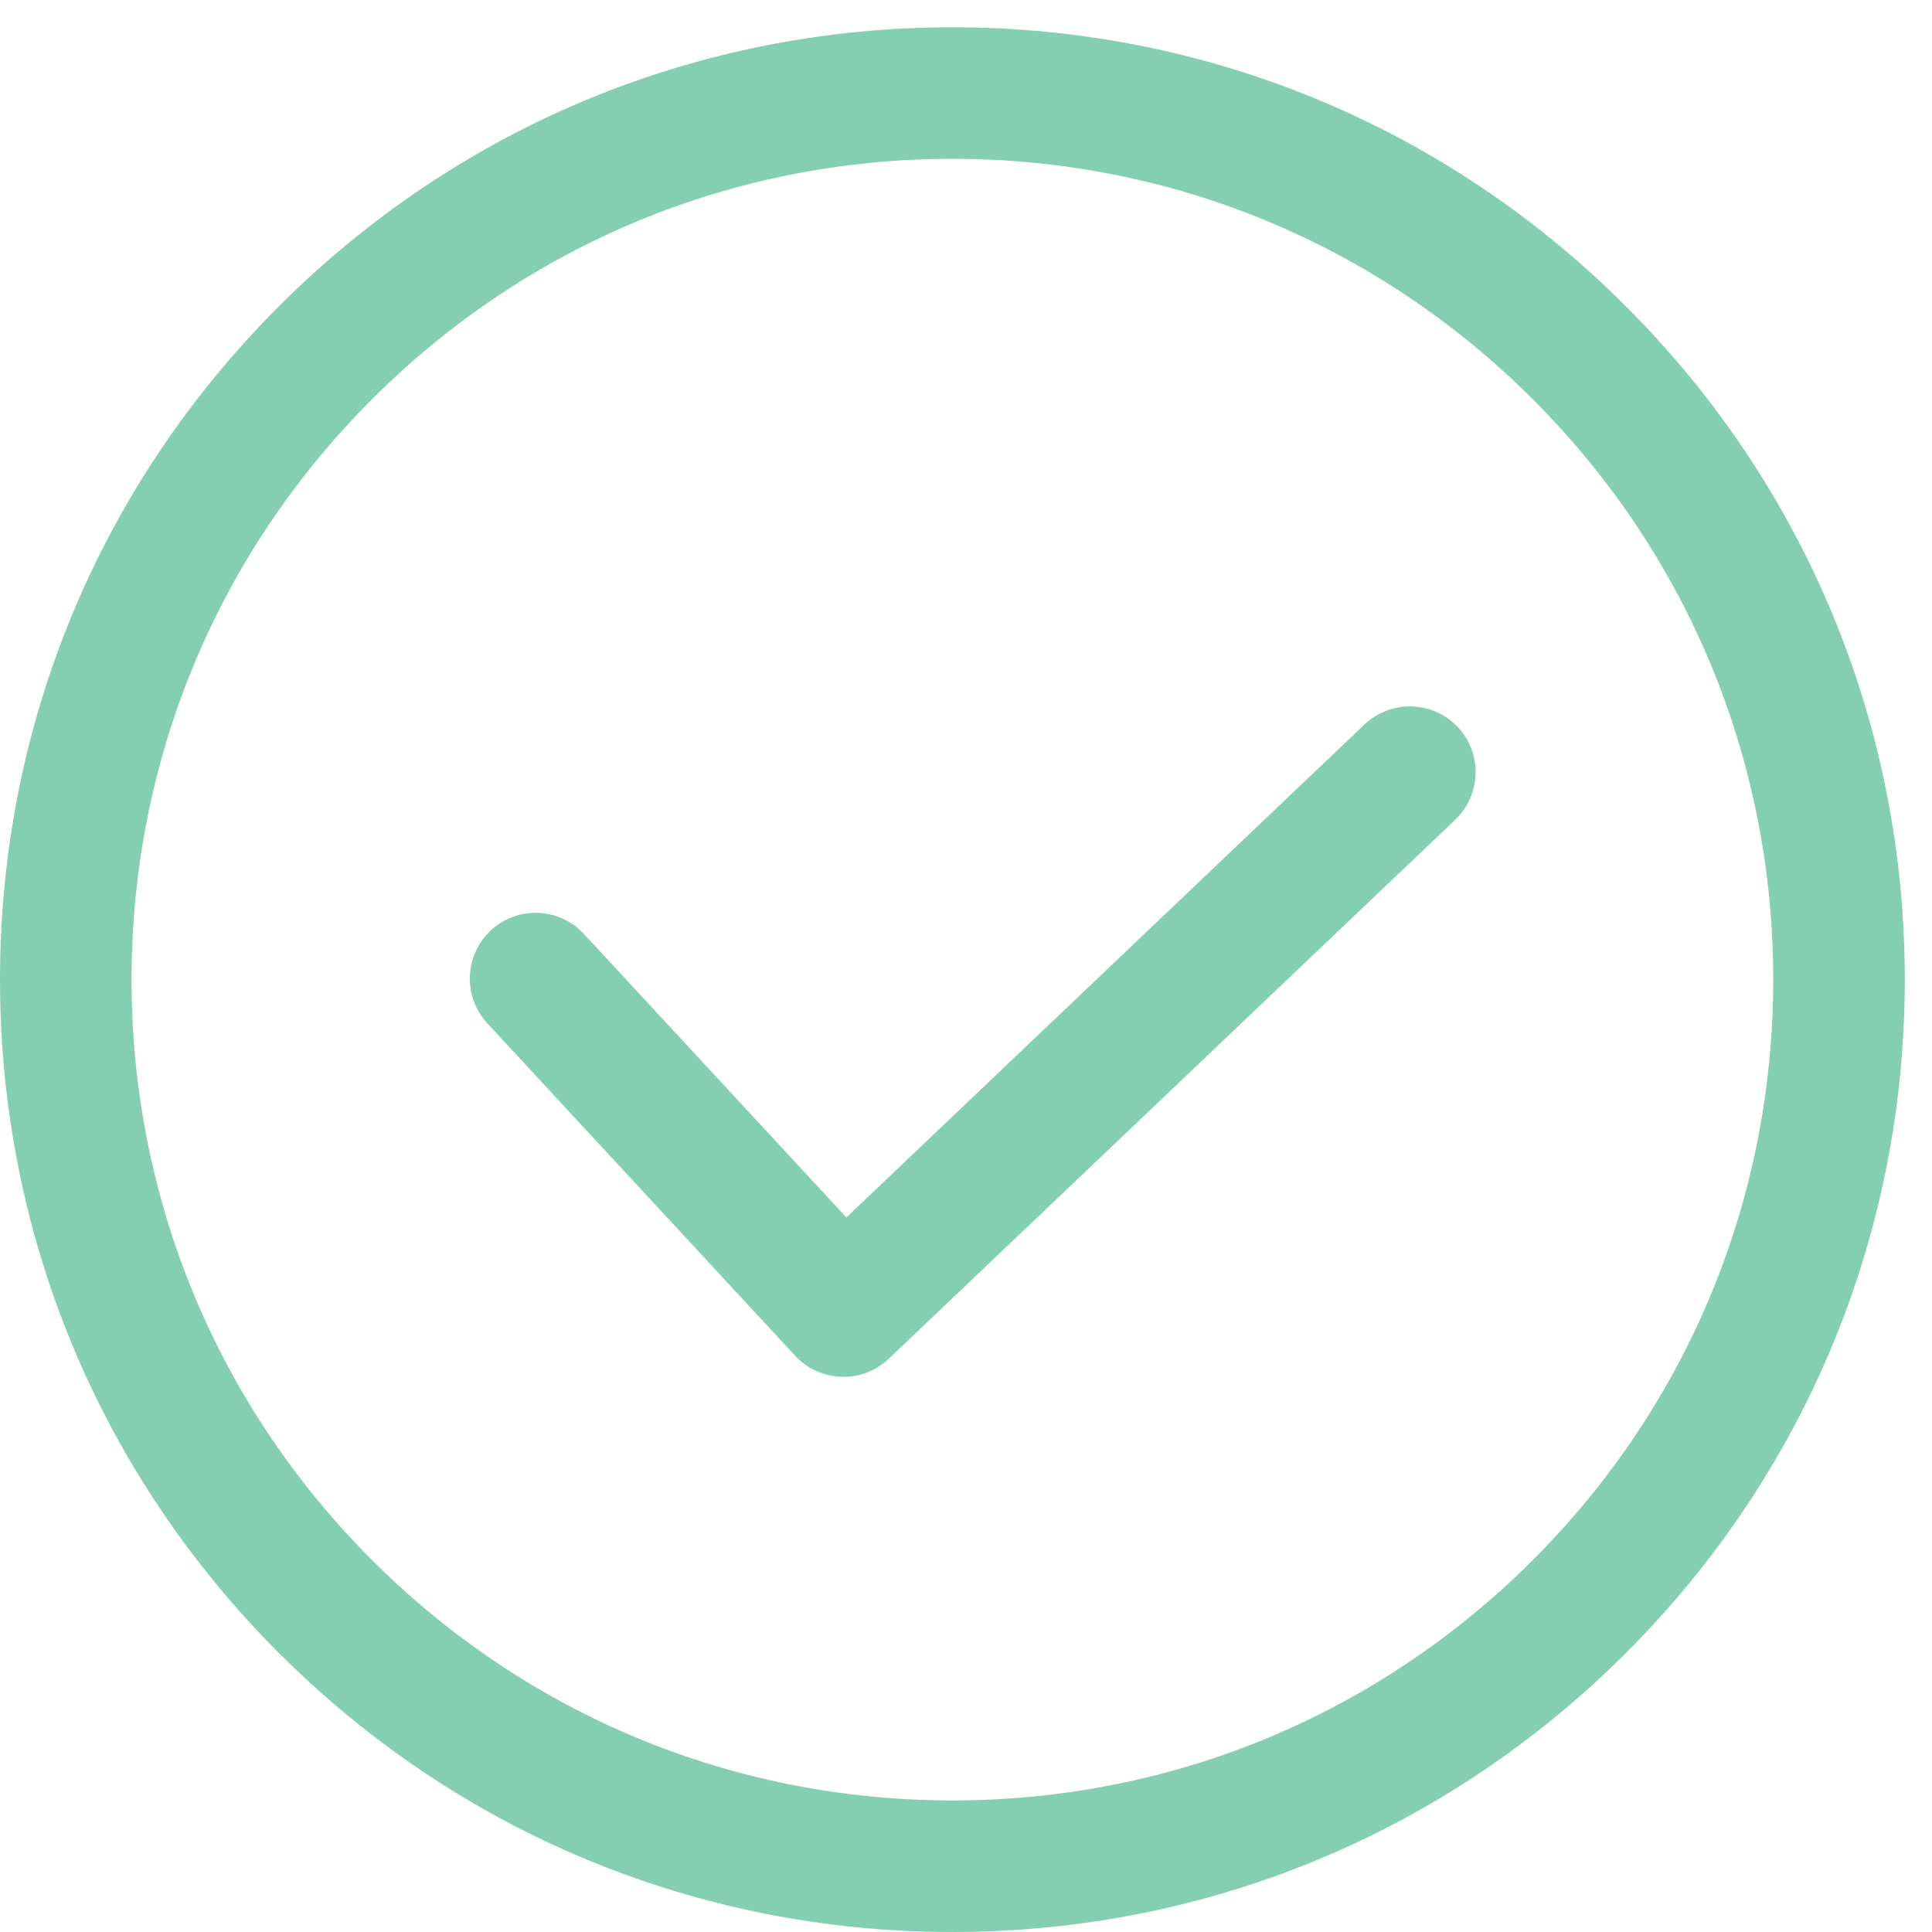
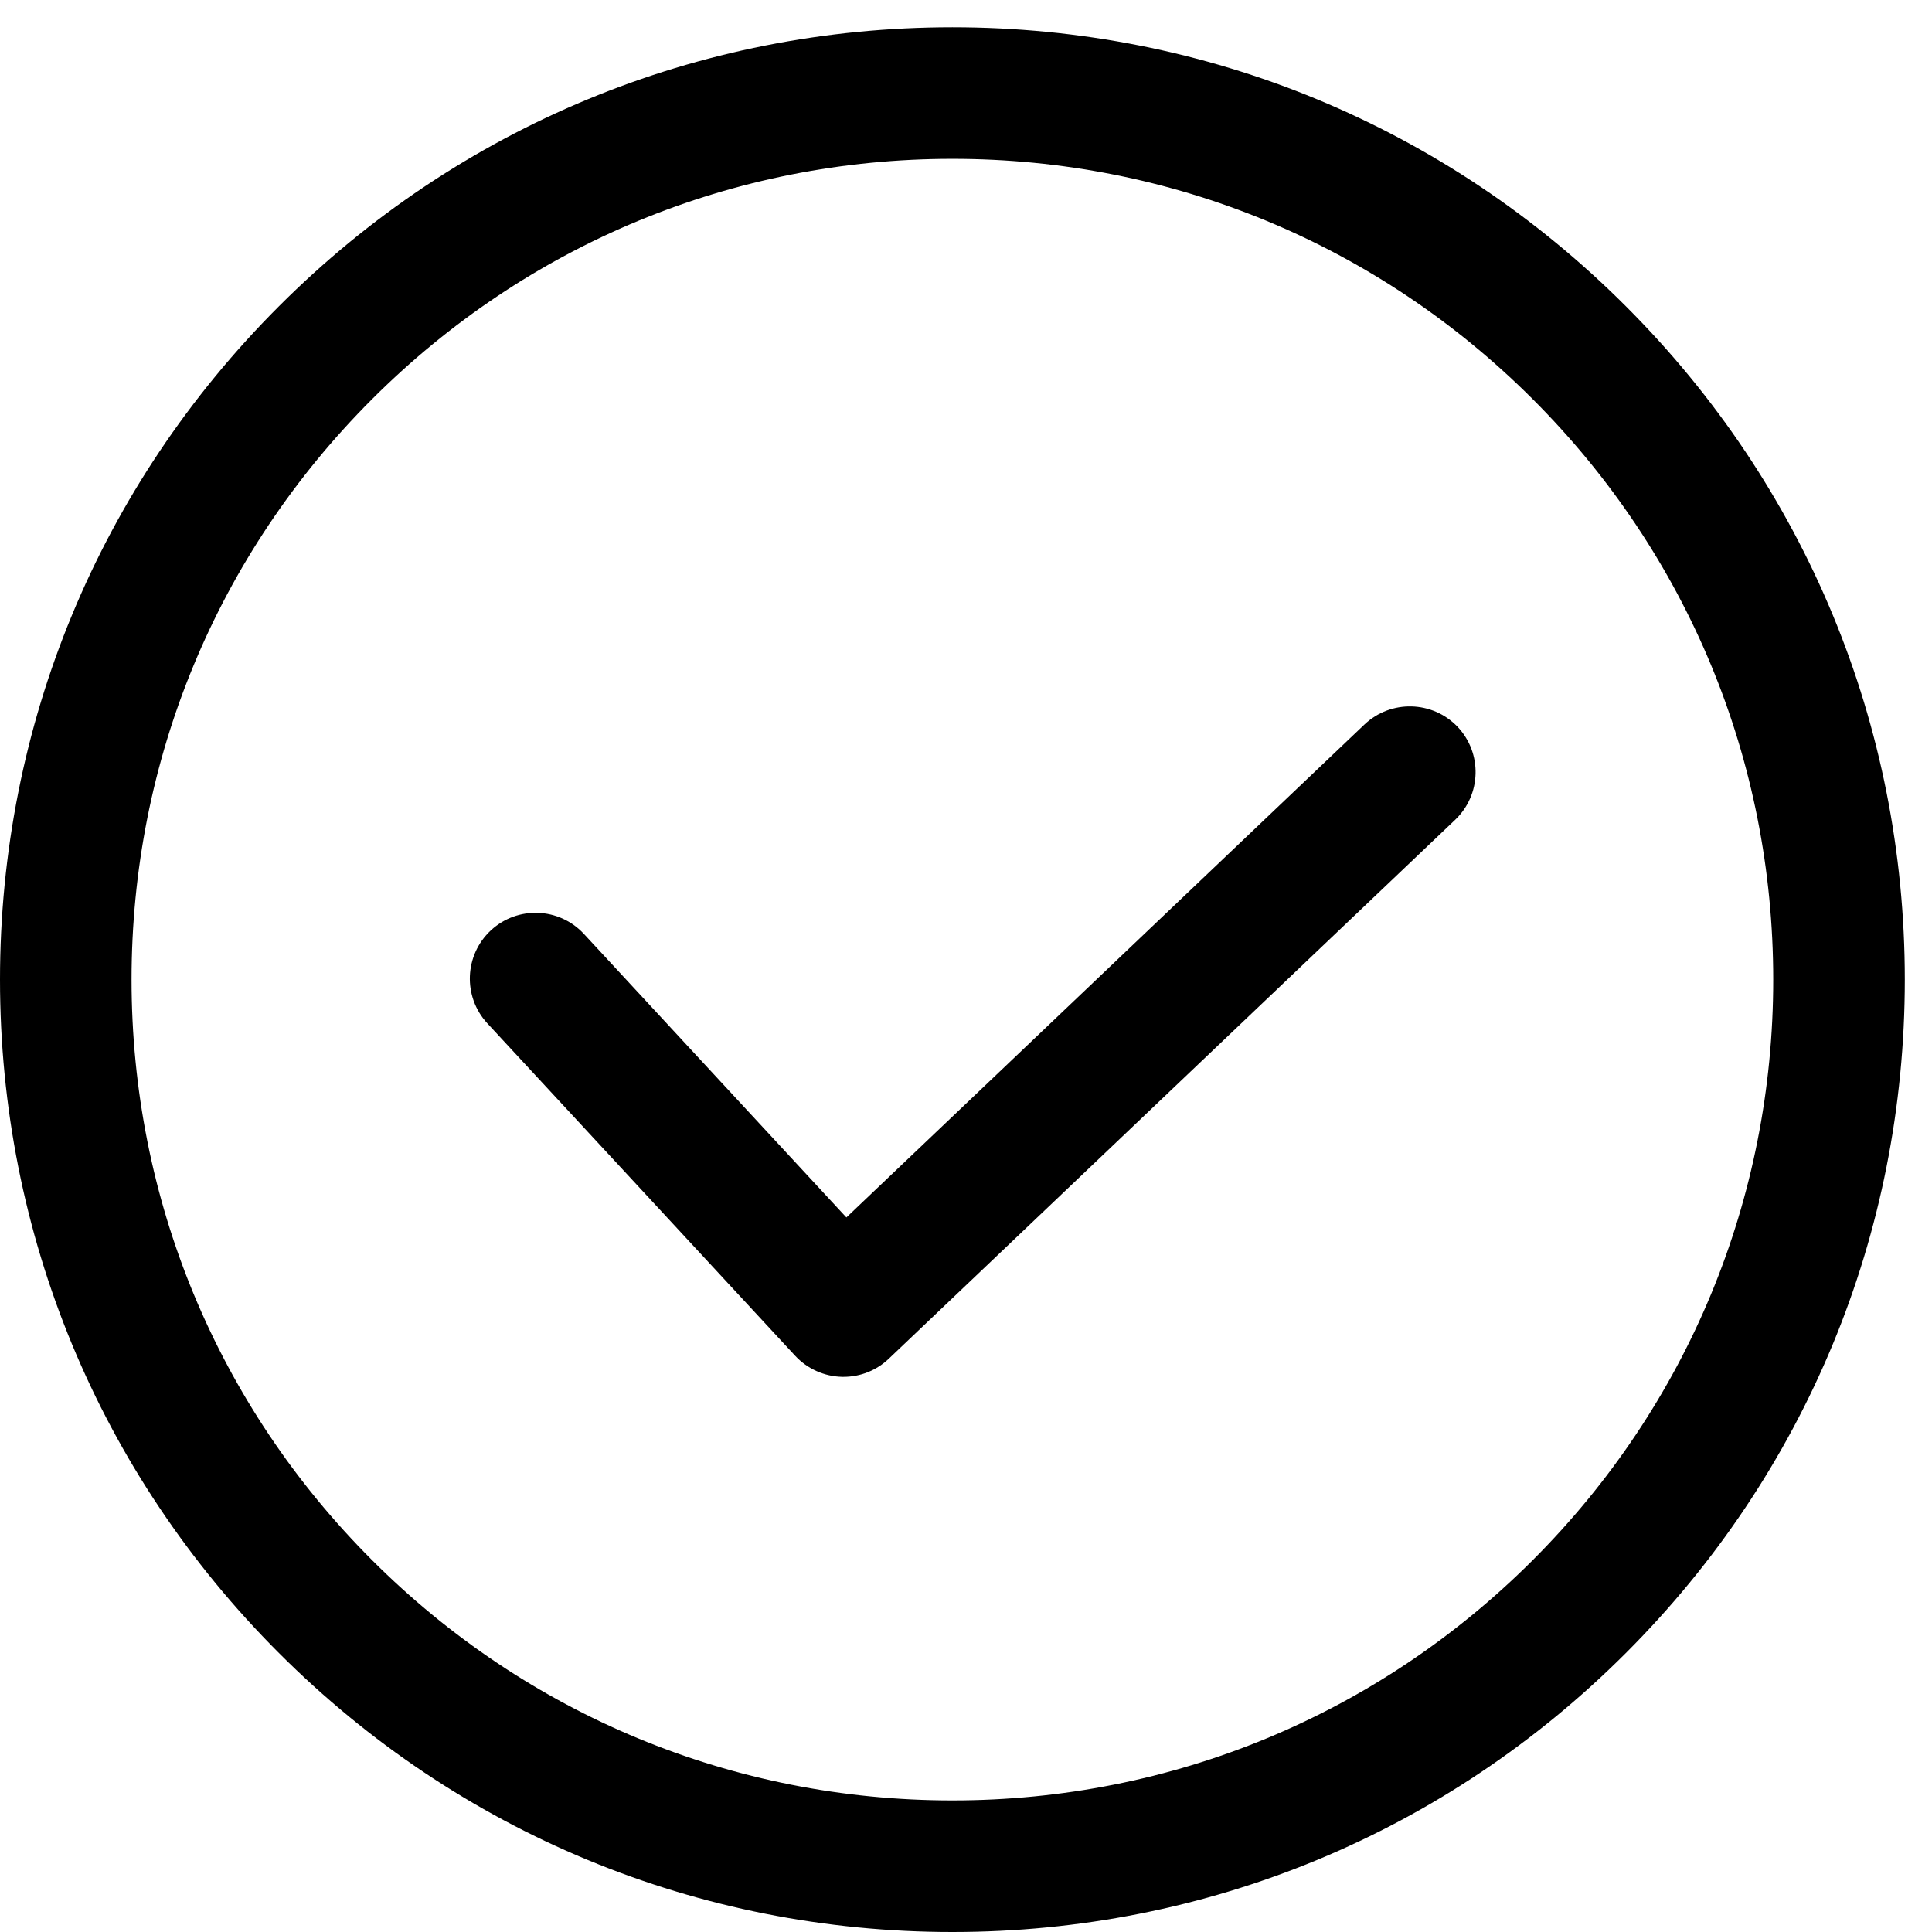
<svg xmlns="http://www.w3.org/2000/svg" width="67" height="67" viewBox="0 0 67 67">
-   <path d="M29.208 47.748a2.295 2.295 0 0 1-1.63-.728L16.899 35.487a2.285 2.285 0 0 1 .125-3.224 2.283 2.283 0 0 1 3.223.122l9.105 9.835L47.32 25.123a2.29 2.29 0 0 1 3.226.08 2.287 2.287 0 0 1-.08 3.225L30.822 47.12a2.276 2.276 0 0 1-1.573.628h-.041zm3.82-42.24c-7.603 0-14.751 2.961-20.128 8.338-5.377 5.375-8.338 12.523-8.338 20.126 0 7.603 2.961 14.752 8.338 20.129 5.377 5.376 12.525 8.336 20.128 8.336s14.752-2.96 20.129-8.336c5.376-5.376 8.337-12.525 8.337-20.129 0-7.604-2.961-14.751-8.337-20.126-5.377-5.377-12.525-8.338-20.129-8.338zm0 61.492c-8.822 0-17.116-3.436-23.354-9.674C3.436 51.09 0 42.796 0 33.972c0-8.823 3.436-17.117 9.674-23.352C15.91 4.382 24.205.946 33.028.946c8.825 0 17.119 3.436 23.355 9.674 6.238 6.235 9.674 14.529 9.674 23.352 0 8.824-3.436 17.118-9.674 23.354C50.145 63.564 41.852 67 33.028 67z" fill="#84CFB1" fill-rule="evenodd" />
+   <path d="M29.208 47.748a2.295 2.295 0 0 1-1.63-.728L16.899 35.487a2.285 2.285 0 0 1 .125-3.224 2.283 2.283 0 0 1 3.223.122l9.105 9.835L47.32 25.123a2.29 2.29 0 0 1 3.226.08 2.287 2.287 0 0 1-.08 3.225L30.822 47.12a2.276 2.276 0 0 1-1.573.628h-.041zm3.82-42.24c-7.603 0-14.751 2.961-20.128 8.338-5.377 5.375-8.338 12.523-8.338 20.126 0 7.603 2.961 14.752 8.338 20.129 5.377 5.376 12.525 8.336 20.128 8.336s14.752-2.96 20.129-8.336c5.376-5.376 8.337-12.525 8.337-20.129 0-7.604-2.961-14.751-8.337-20.126-5.377-5.377-12.525-8.338-20.129-8.338zm0 61.492c-8.822 0-17.116-3.436-23.354-9.674C3.436 51.09 0 42.796 0 33.972c0-8.823 3.436-17.117 9.674-23.352C15.91 4.382 24.205.946 33.028.946c8.825 0 17.119 3.436 23.355 9.674 6.238 6.235 9.674 14.529 9.674 23.352 0 8.824-3.436 17.118-9.674 23.354C50.145 63.564 41.852 67 33.028 67z" fill-rule="evenodd" />
</svg>
